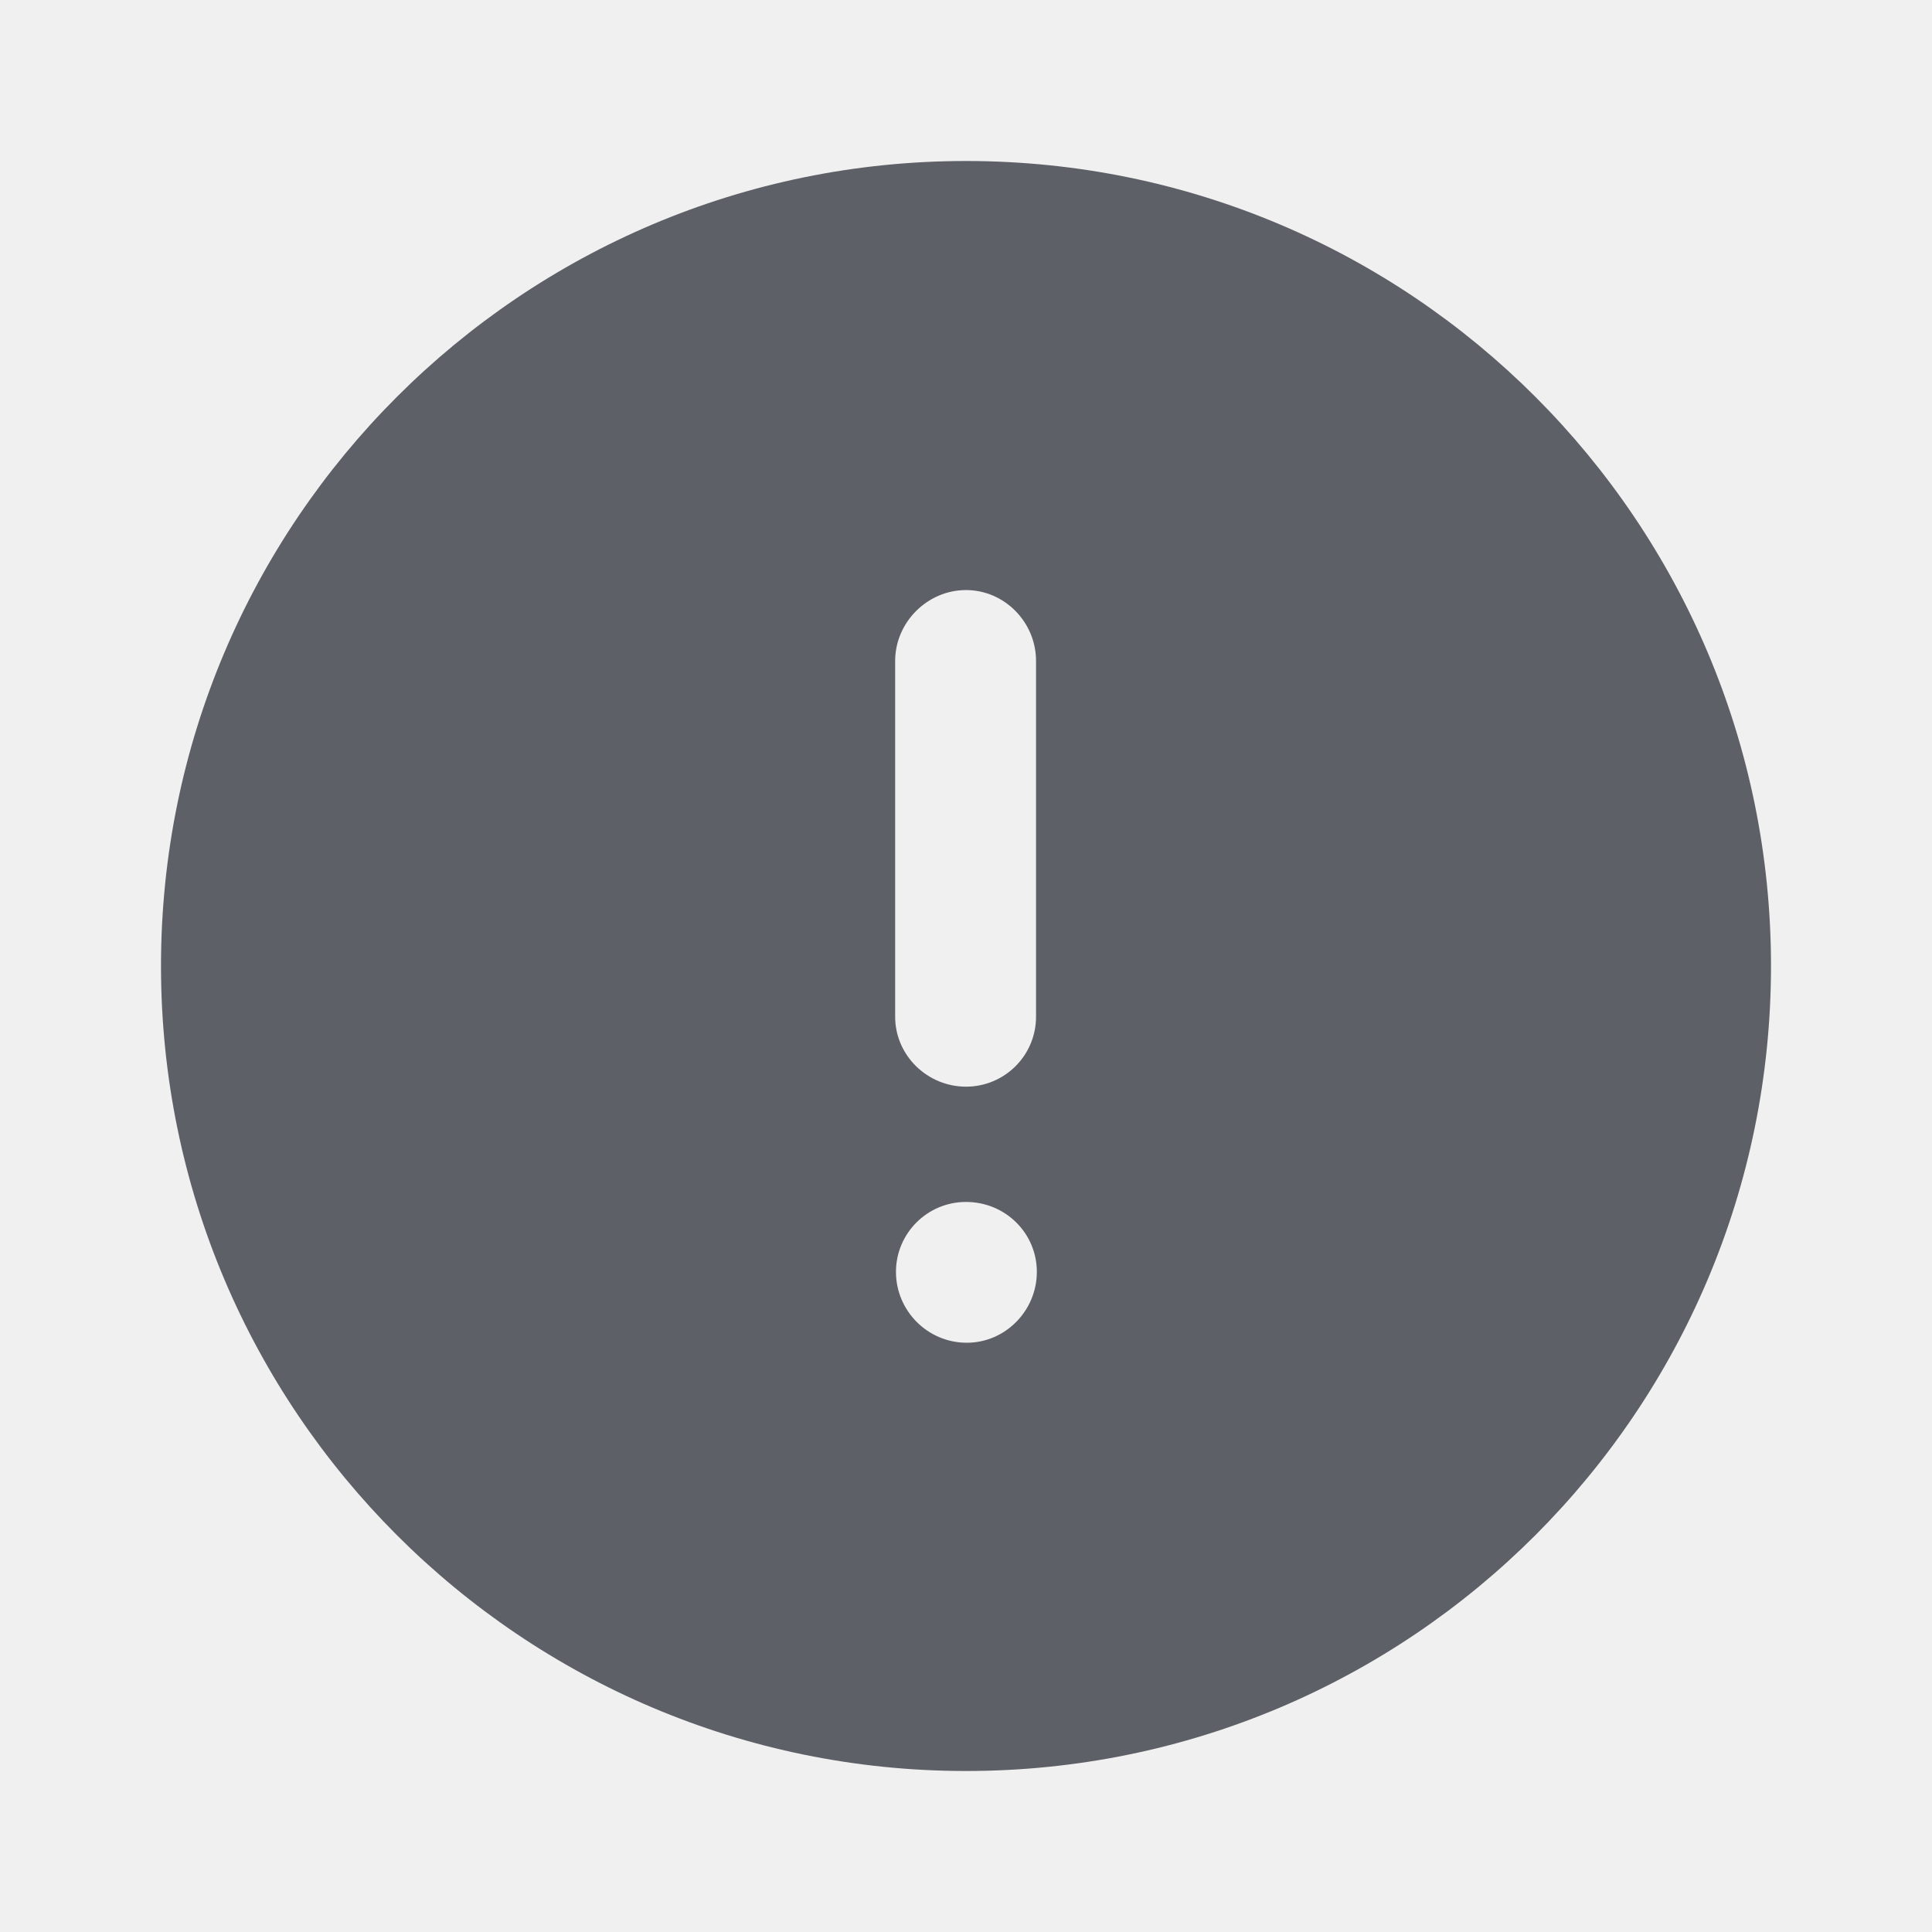
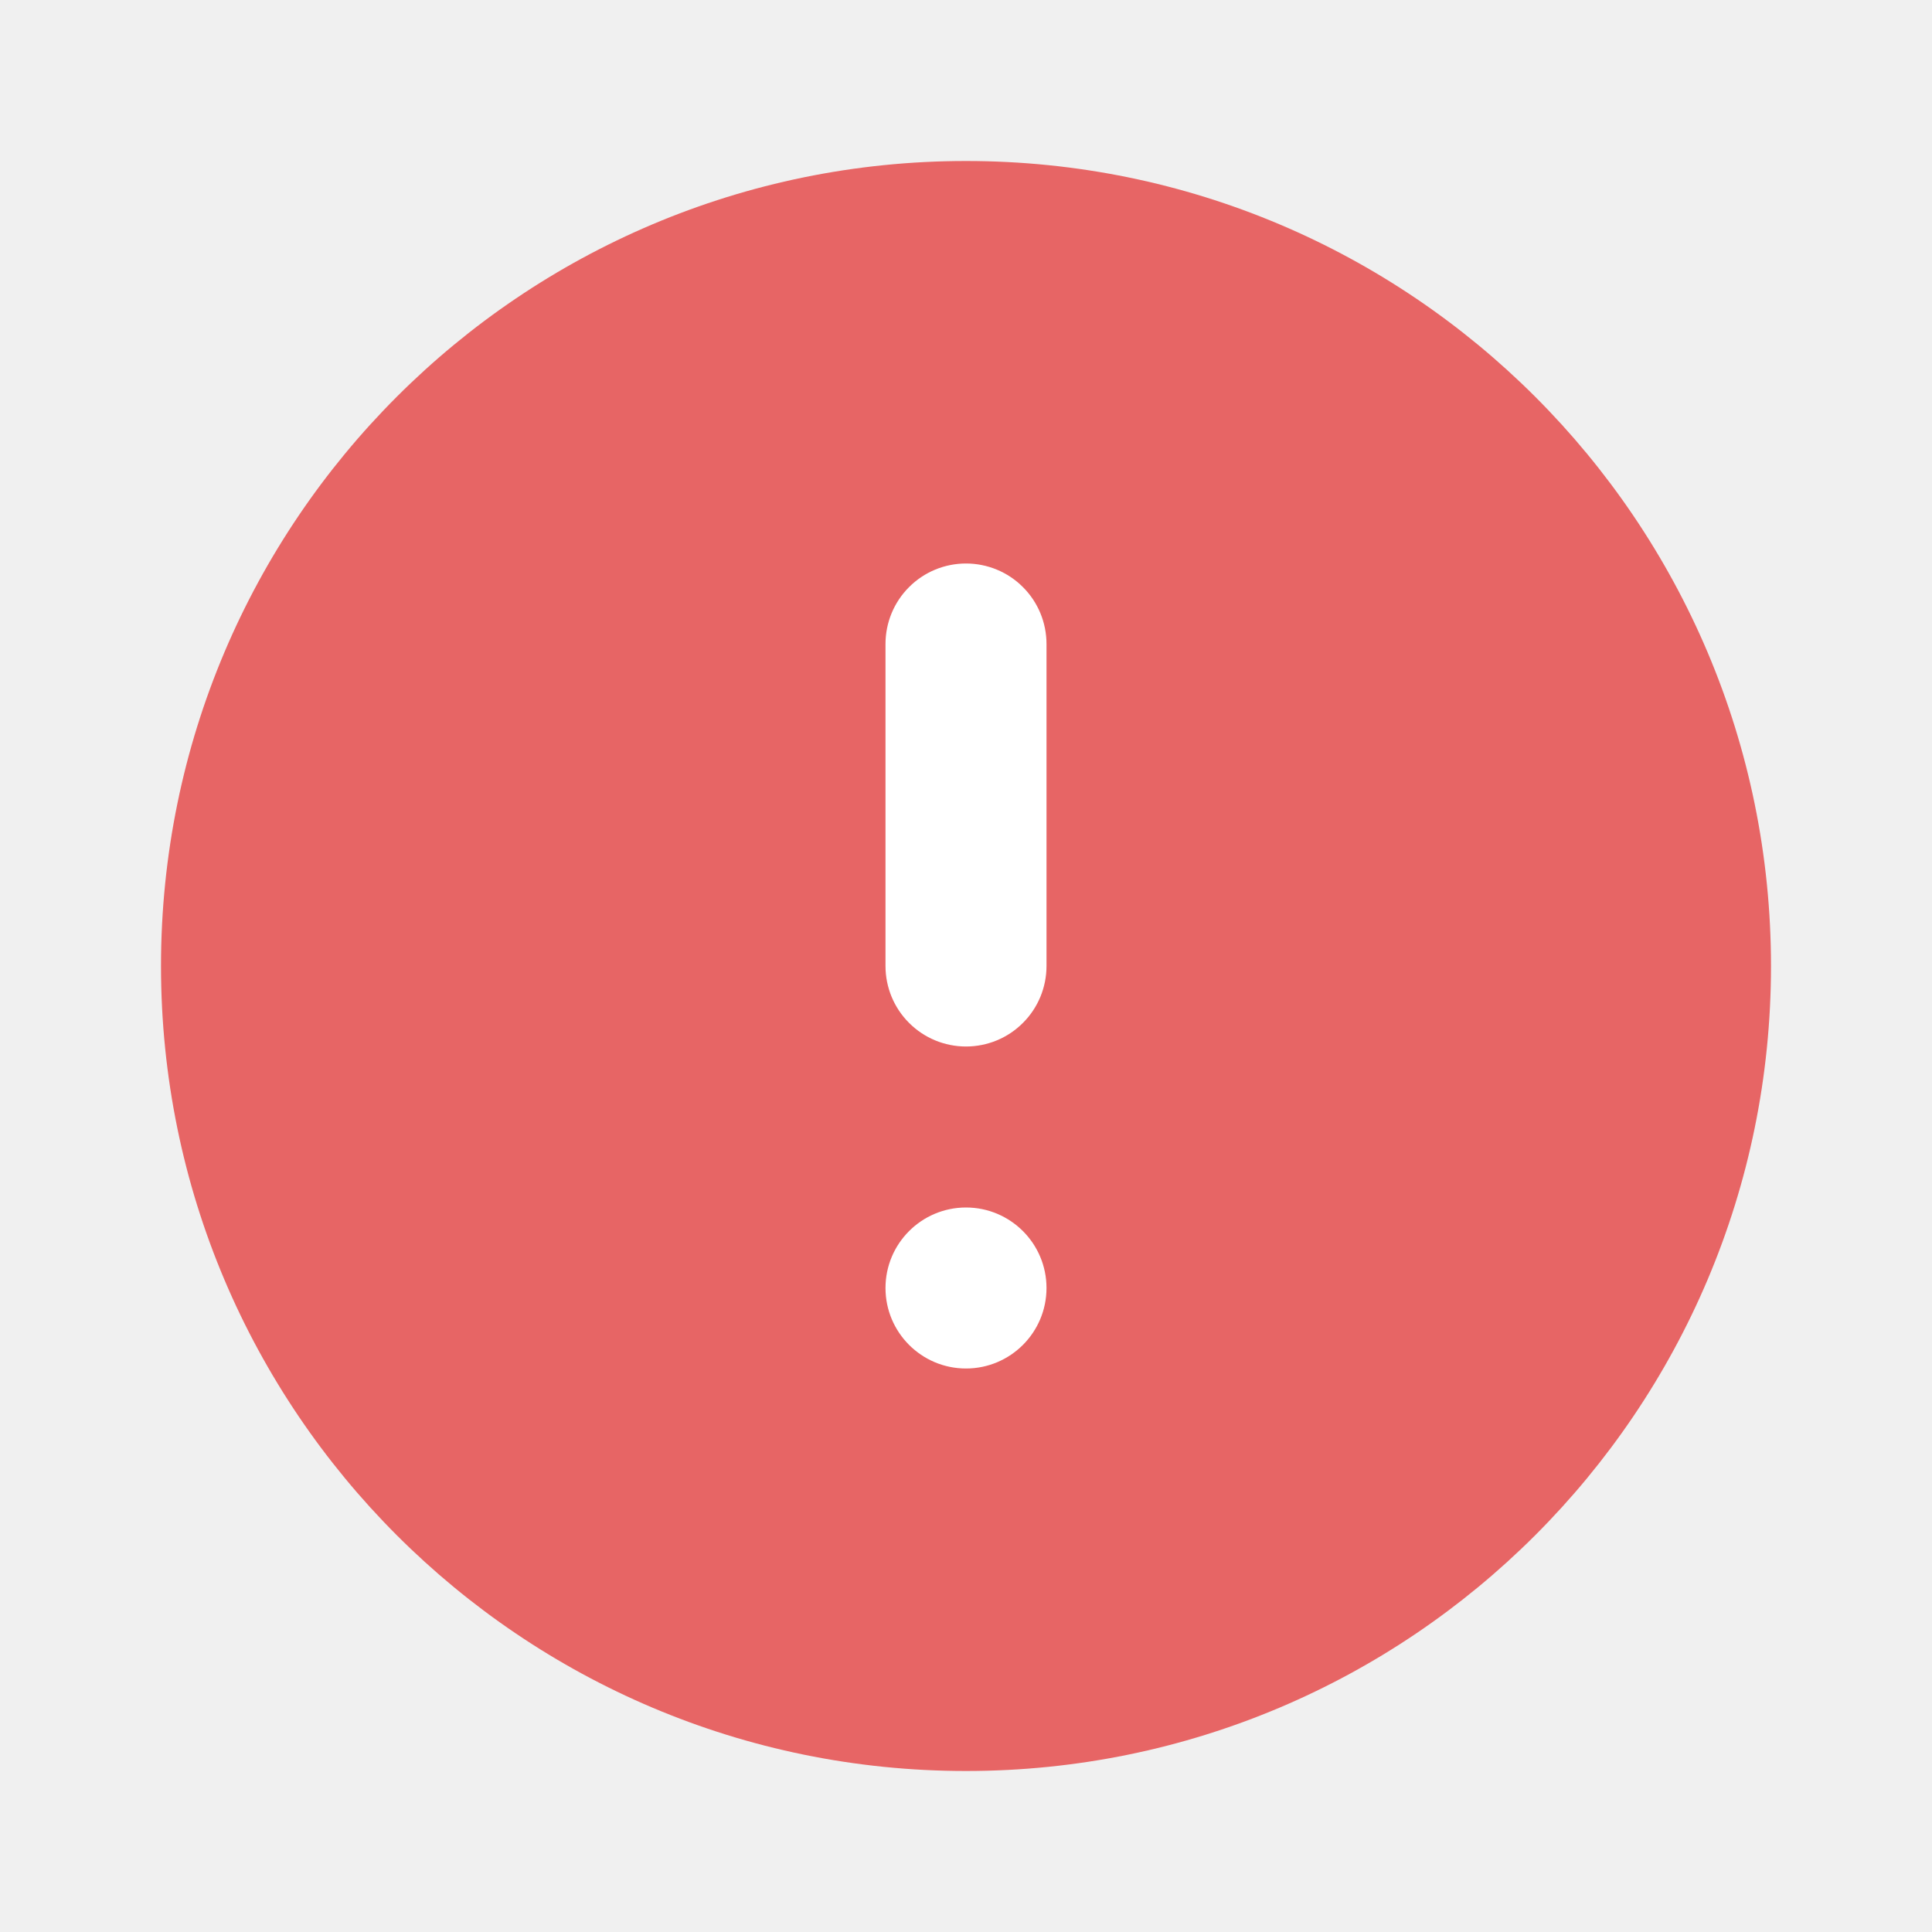
<svg xmlns="http://www.w3.org/2000/svg" width="24" height="24" viewBox="0 0 24 24" fill="none">
-   <path fill-rule="evenodd" clip-rule="evenodd" d="M2 11.999C2 6.481 6.48 2 12 2C17.53 2 22 6.481 22 11.999C22 17.52 17.53 22 12 22C6.48 22 2 17.52 2 11.999ZM11.12 8.21C11.12 7.731 11.52 7.33 12 7.33C12.48 7.33 12.87 7.731 12.87 8.21V12.63C12.87 13.111 12.48 13.499 12 13.499C11.52 13.499 11.12 13.111 11.12 12.63V8.21ZM12.01 16.68C11.52 16.68 11.13 16.28 11.13 15.8C11.13 15.32 11.52 14.931 12 14.931C12.49 14.931 12.88 15.32 12.88 15.8C12.88 16.28 12.49 16.68 12.01 16.68Z" fill="#5D6066" />
+   <path d="M12 22C17.523 22 22 17.523 22 12C22 6.477 17.523 2 12 2C6.477 2 2 6.477 2 12C2 17.523 6.477 22 12 22Z" fill="#E76565" />
+   <path d="M12 17C12.552 17 13 16.552 13 16C13 15.448 12.552 15 12 15C11.448 15 11 15.448 11 16C11 16.552 11.448 17 12 17Z" fill="white" />
+   <path d="M12 13C11.735 13 11.48 12.895 11.293 12.707C11.105 12.52 11 12.265 11 12V8C11 7.735 11.105 7.48 11.293 7.293C11.48 7.105 11.735 7 12 7C12.265 7 12.52 7.105 12.707 7.293C12.895 7.48 13 7.735 13 8V12C13 12.265 12.895 12.52 12.707 12.707C12.52 12.895 12.265 13 12 13Z" fill="white" />
</svg>
